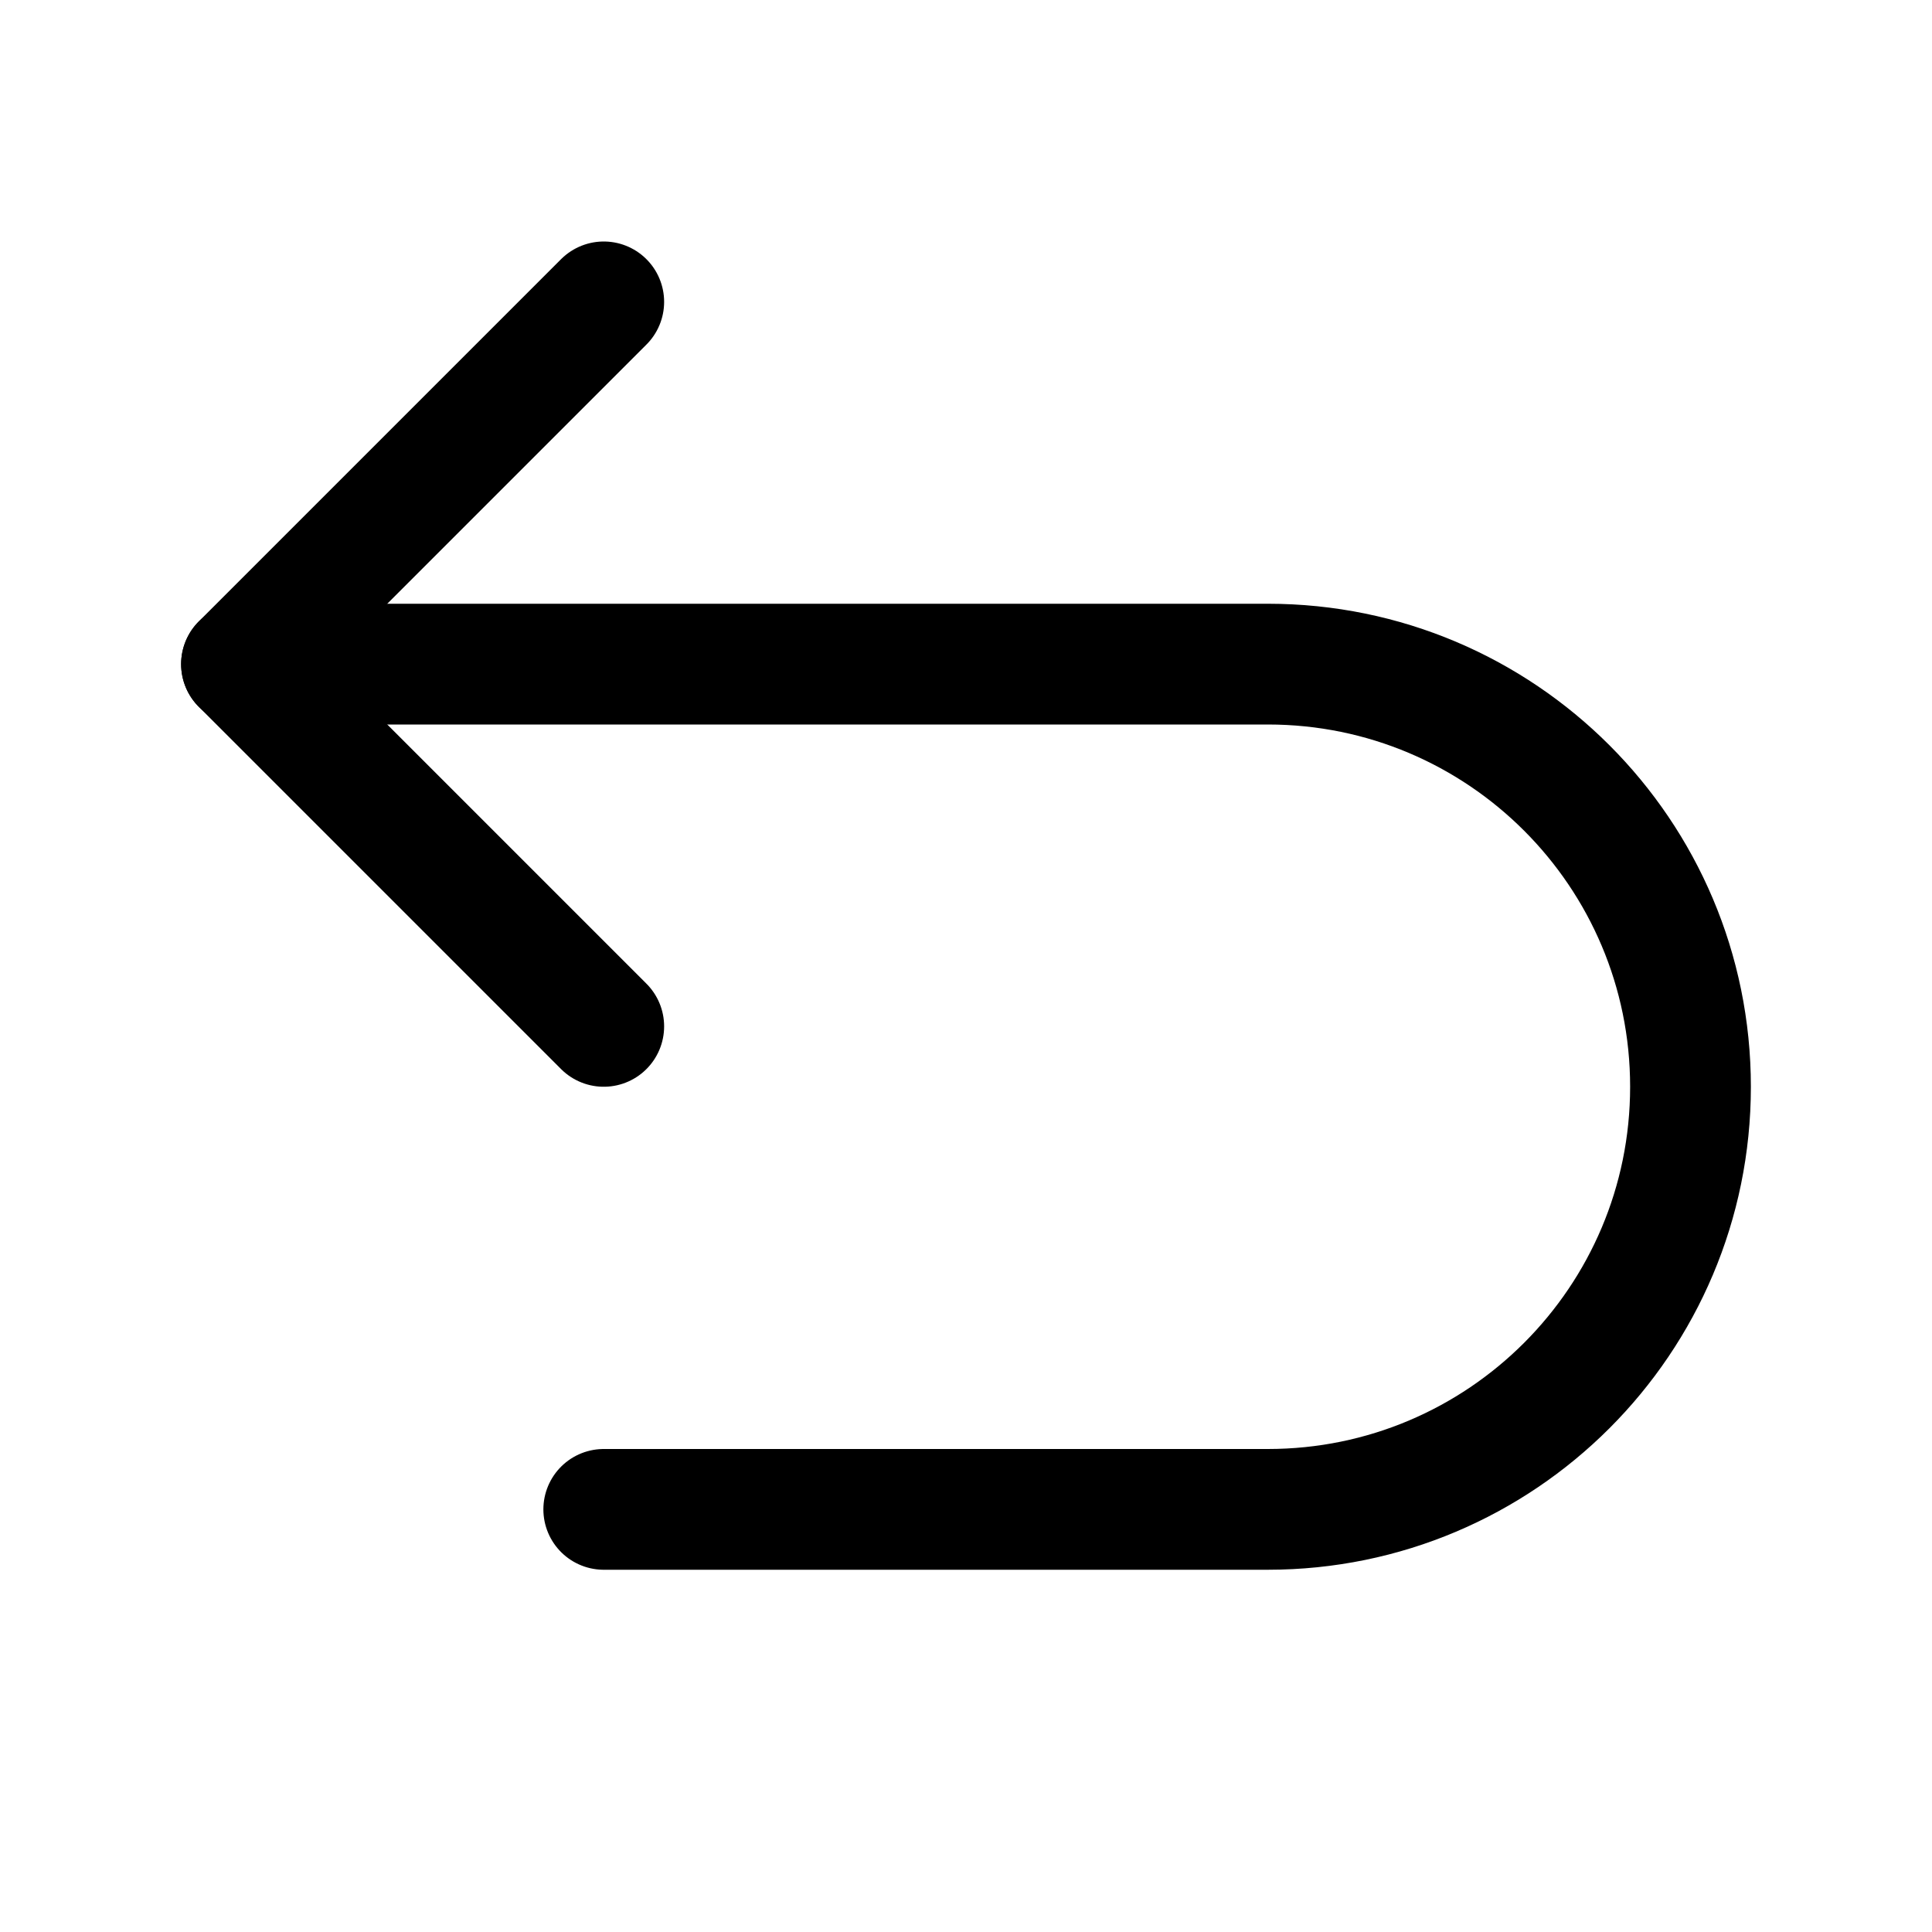
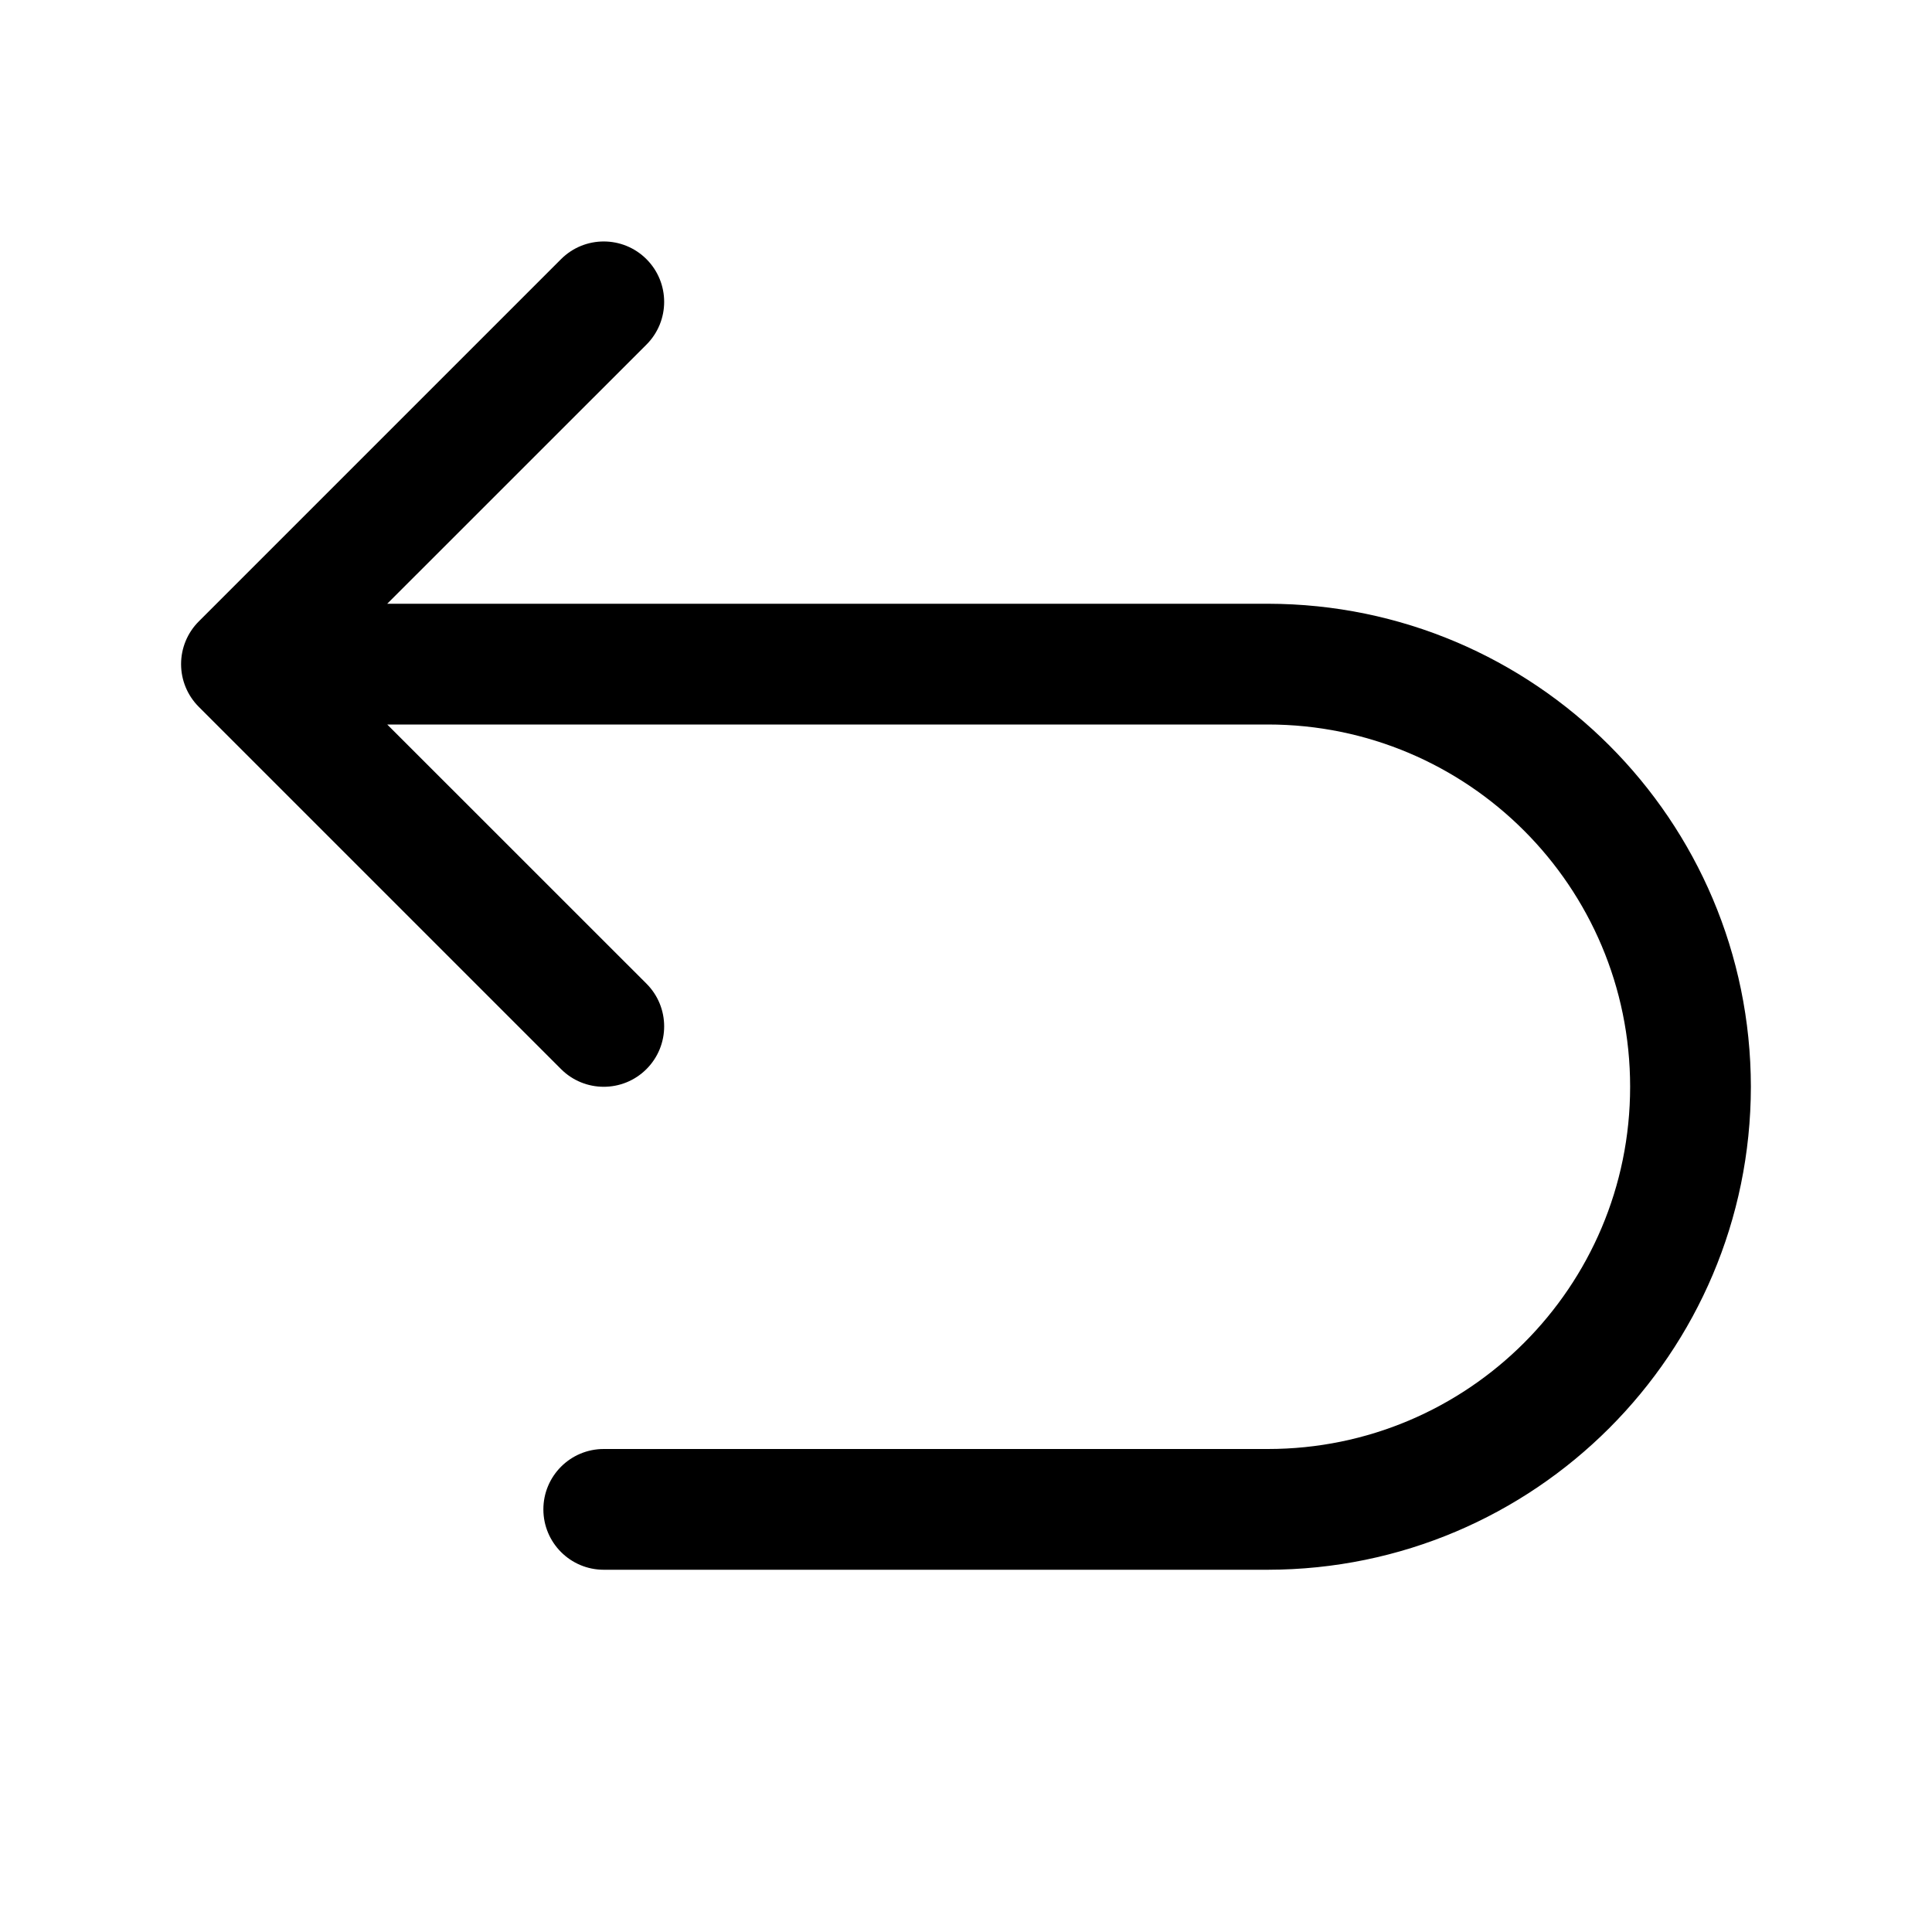
- <svg xmlns="http://www.w3.org/2000/svg" viewBox="0 0 256 256">
-   <g fill="none" stroke="#000" stroke-width="16" stroke-linecap="round" stroke-linejoin="round">
-     <polyline points="80 136 32 88 80 40" />
-     <path d="M80,200h88a56,56,0,0,0,56-56h0a56,56,0,0,0-56-56H32" />
-   </g>
+ <svg xmlns="http://www.w3.org/2000/svg" viewBox="0 0 256 256" fill="currentColor">
+   <path d="M232,144a64.07,64.07,0,0,1-64,64H80a8,8,0,0,1,0-16h88a48,48,0,0,0,0-96H51.31l34.35,34.34a8,8,0,0,1-11.32,11.32l-48-48a8,8,0,0,1,0-11.32l48-48A8,8,0,0,1,85.66,45.66L51.31,80H168A64.07,64.07,0,0,1,232,144Z" />
</svg>
